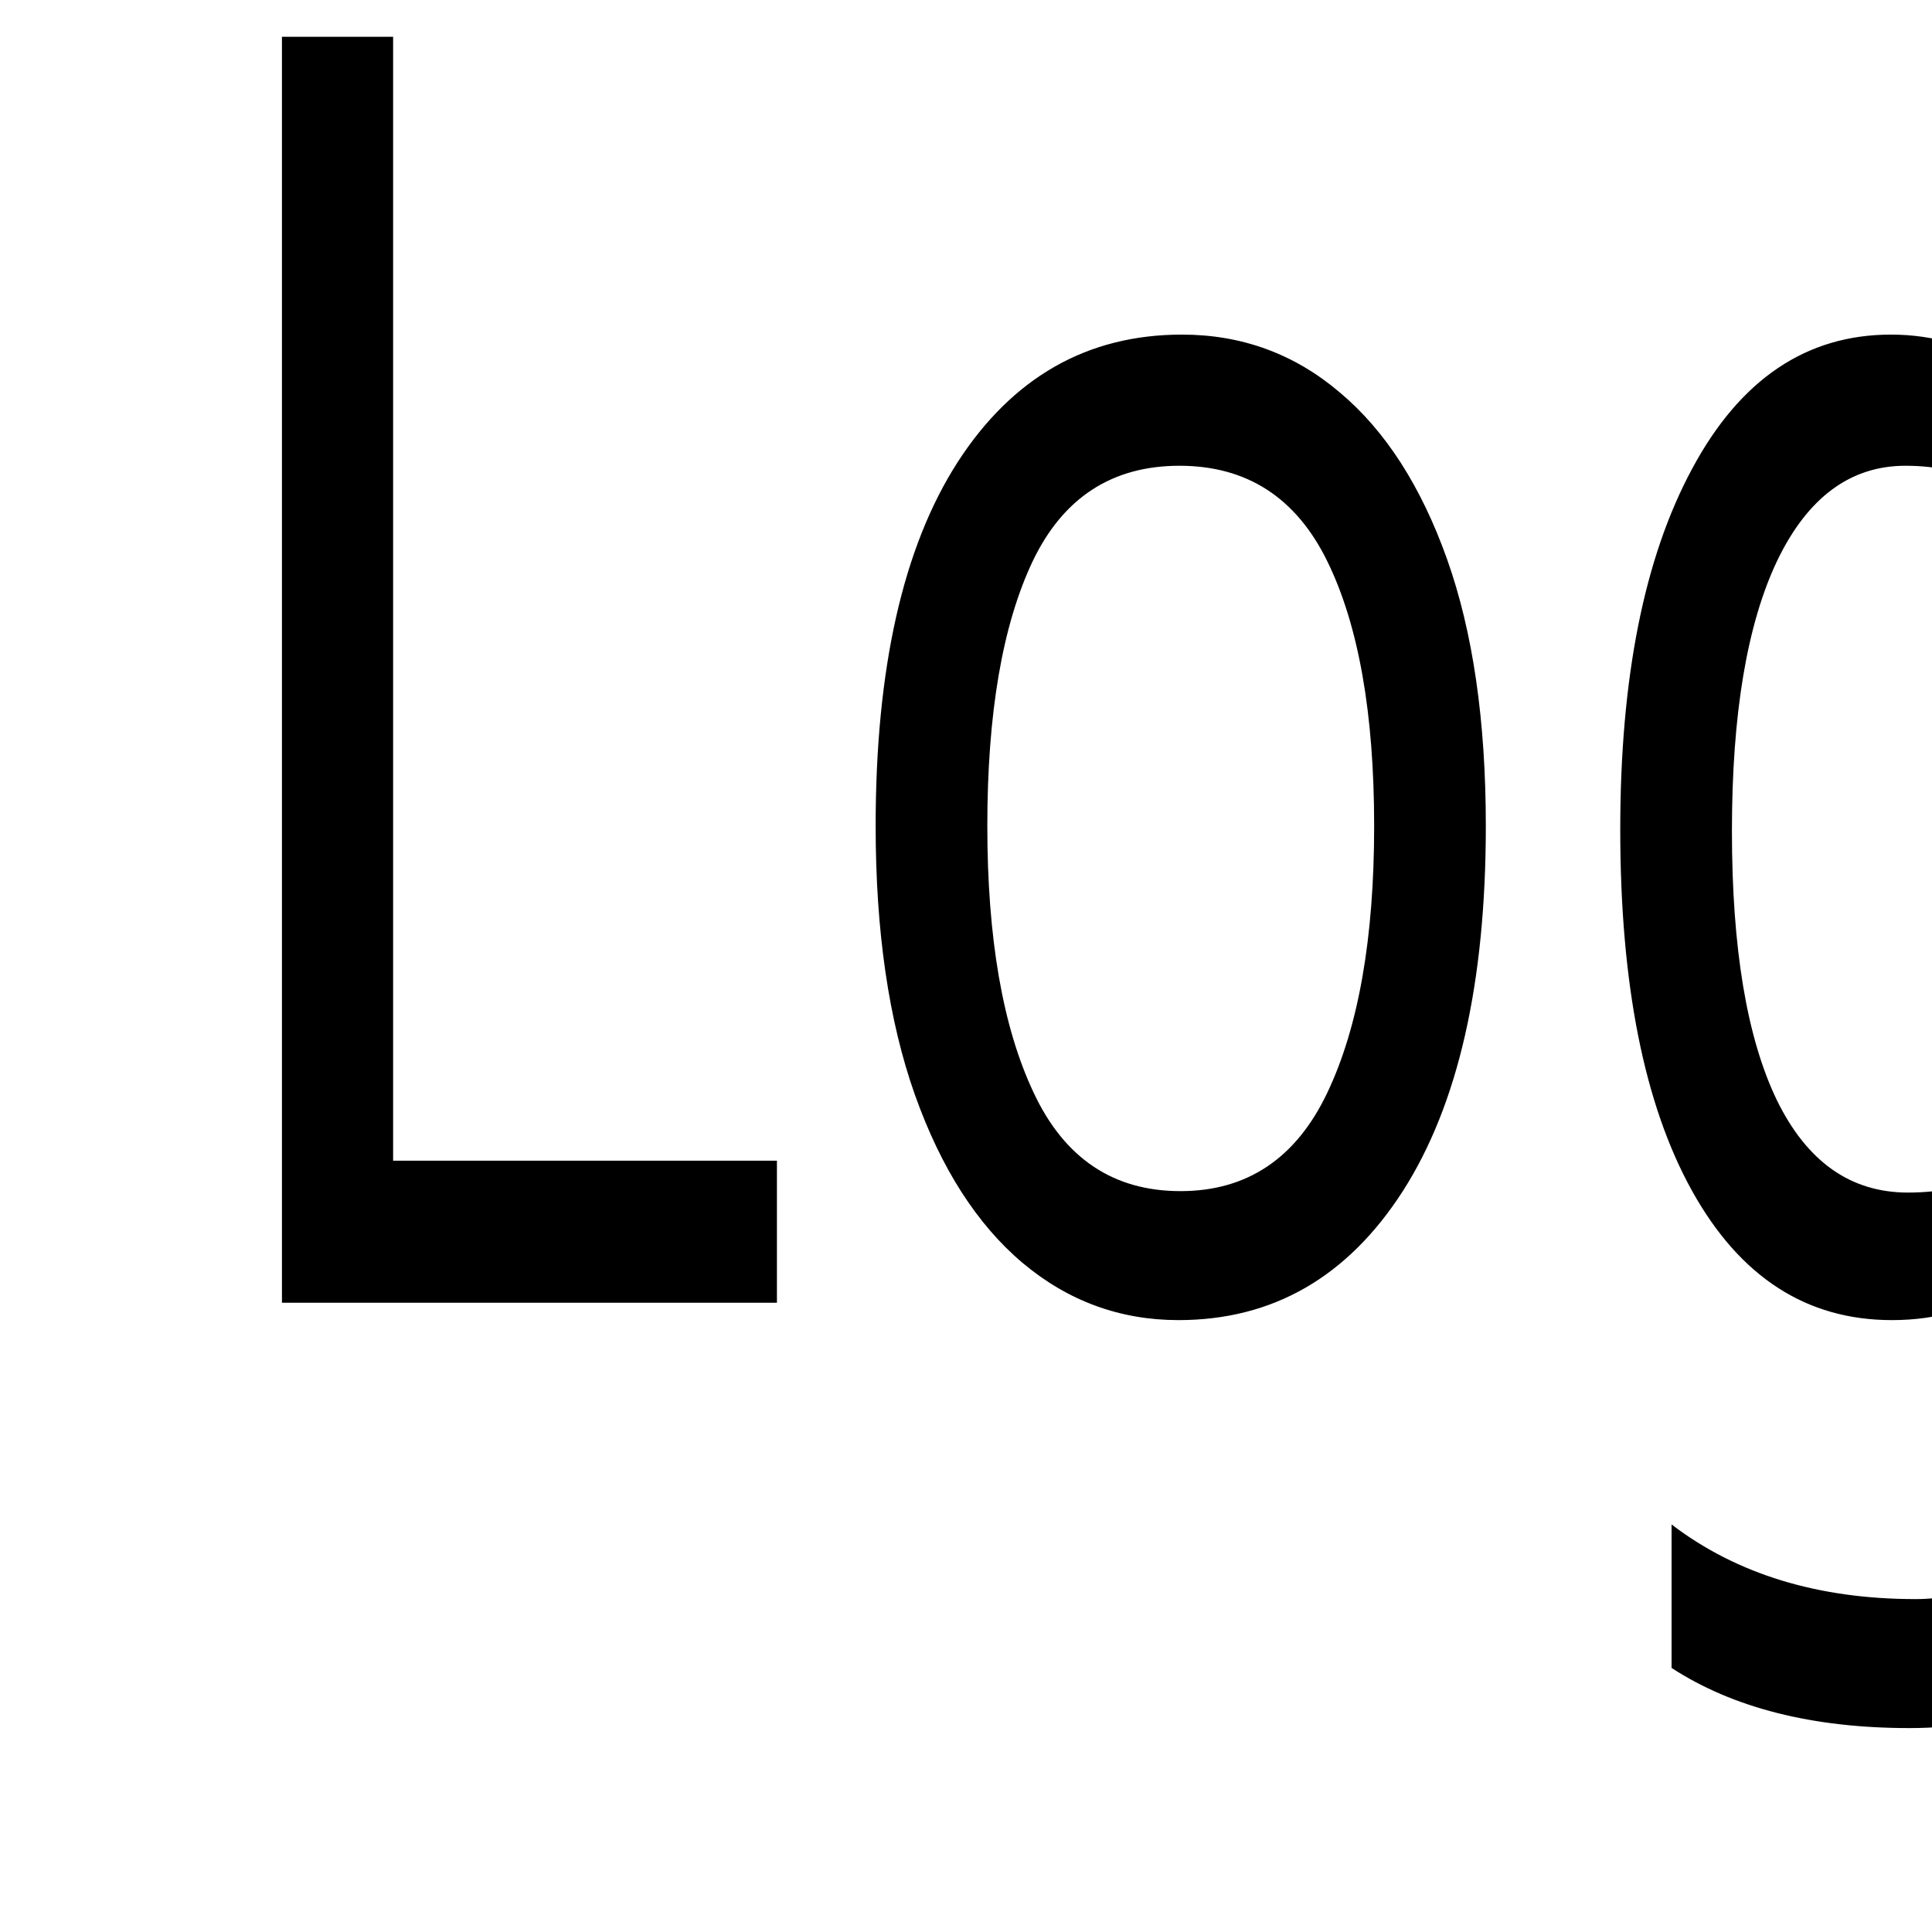
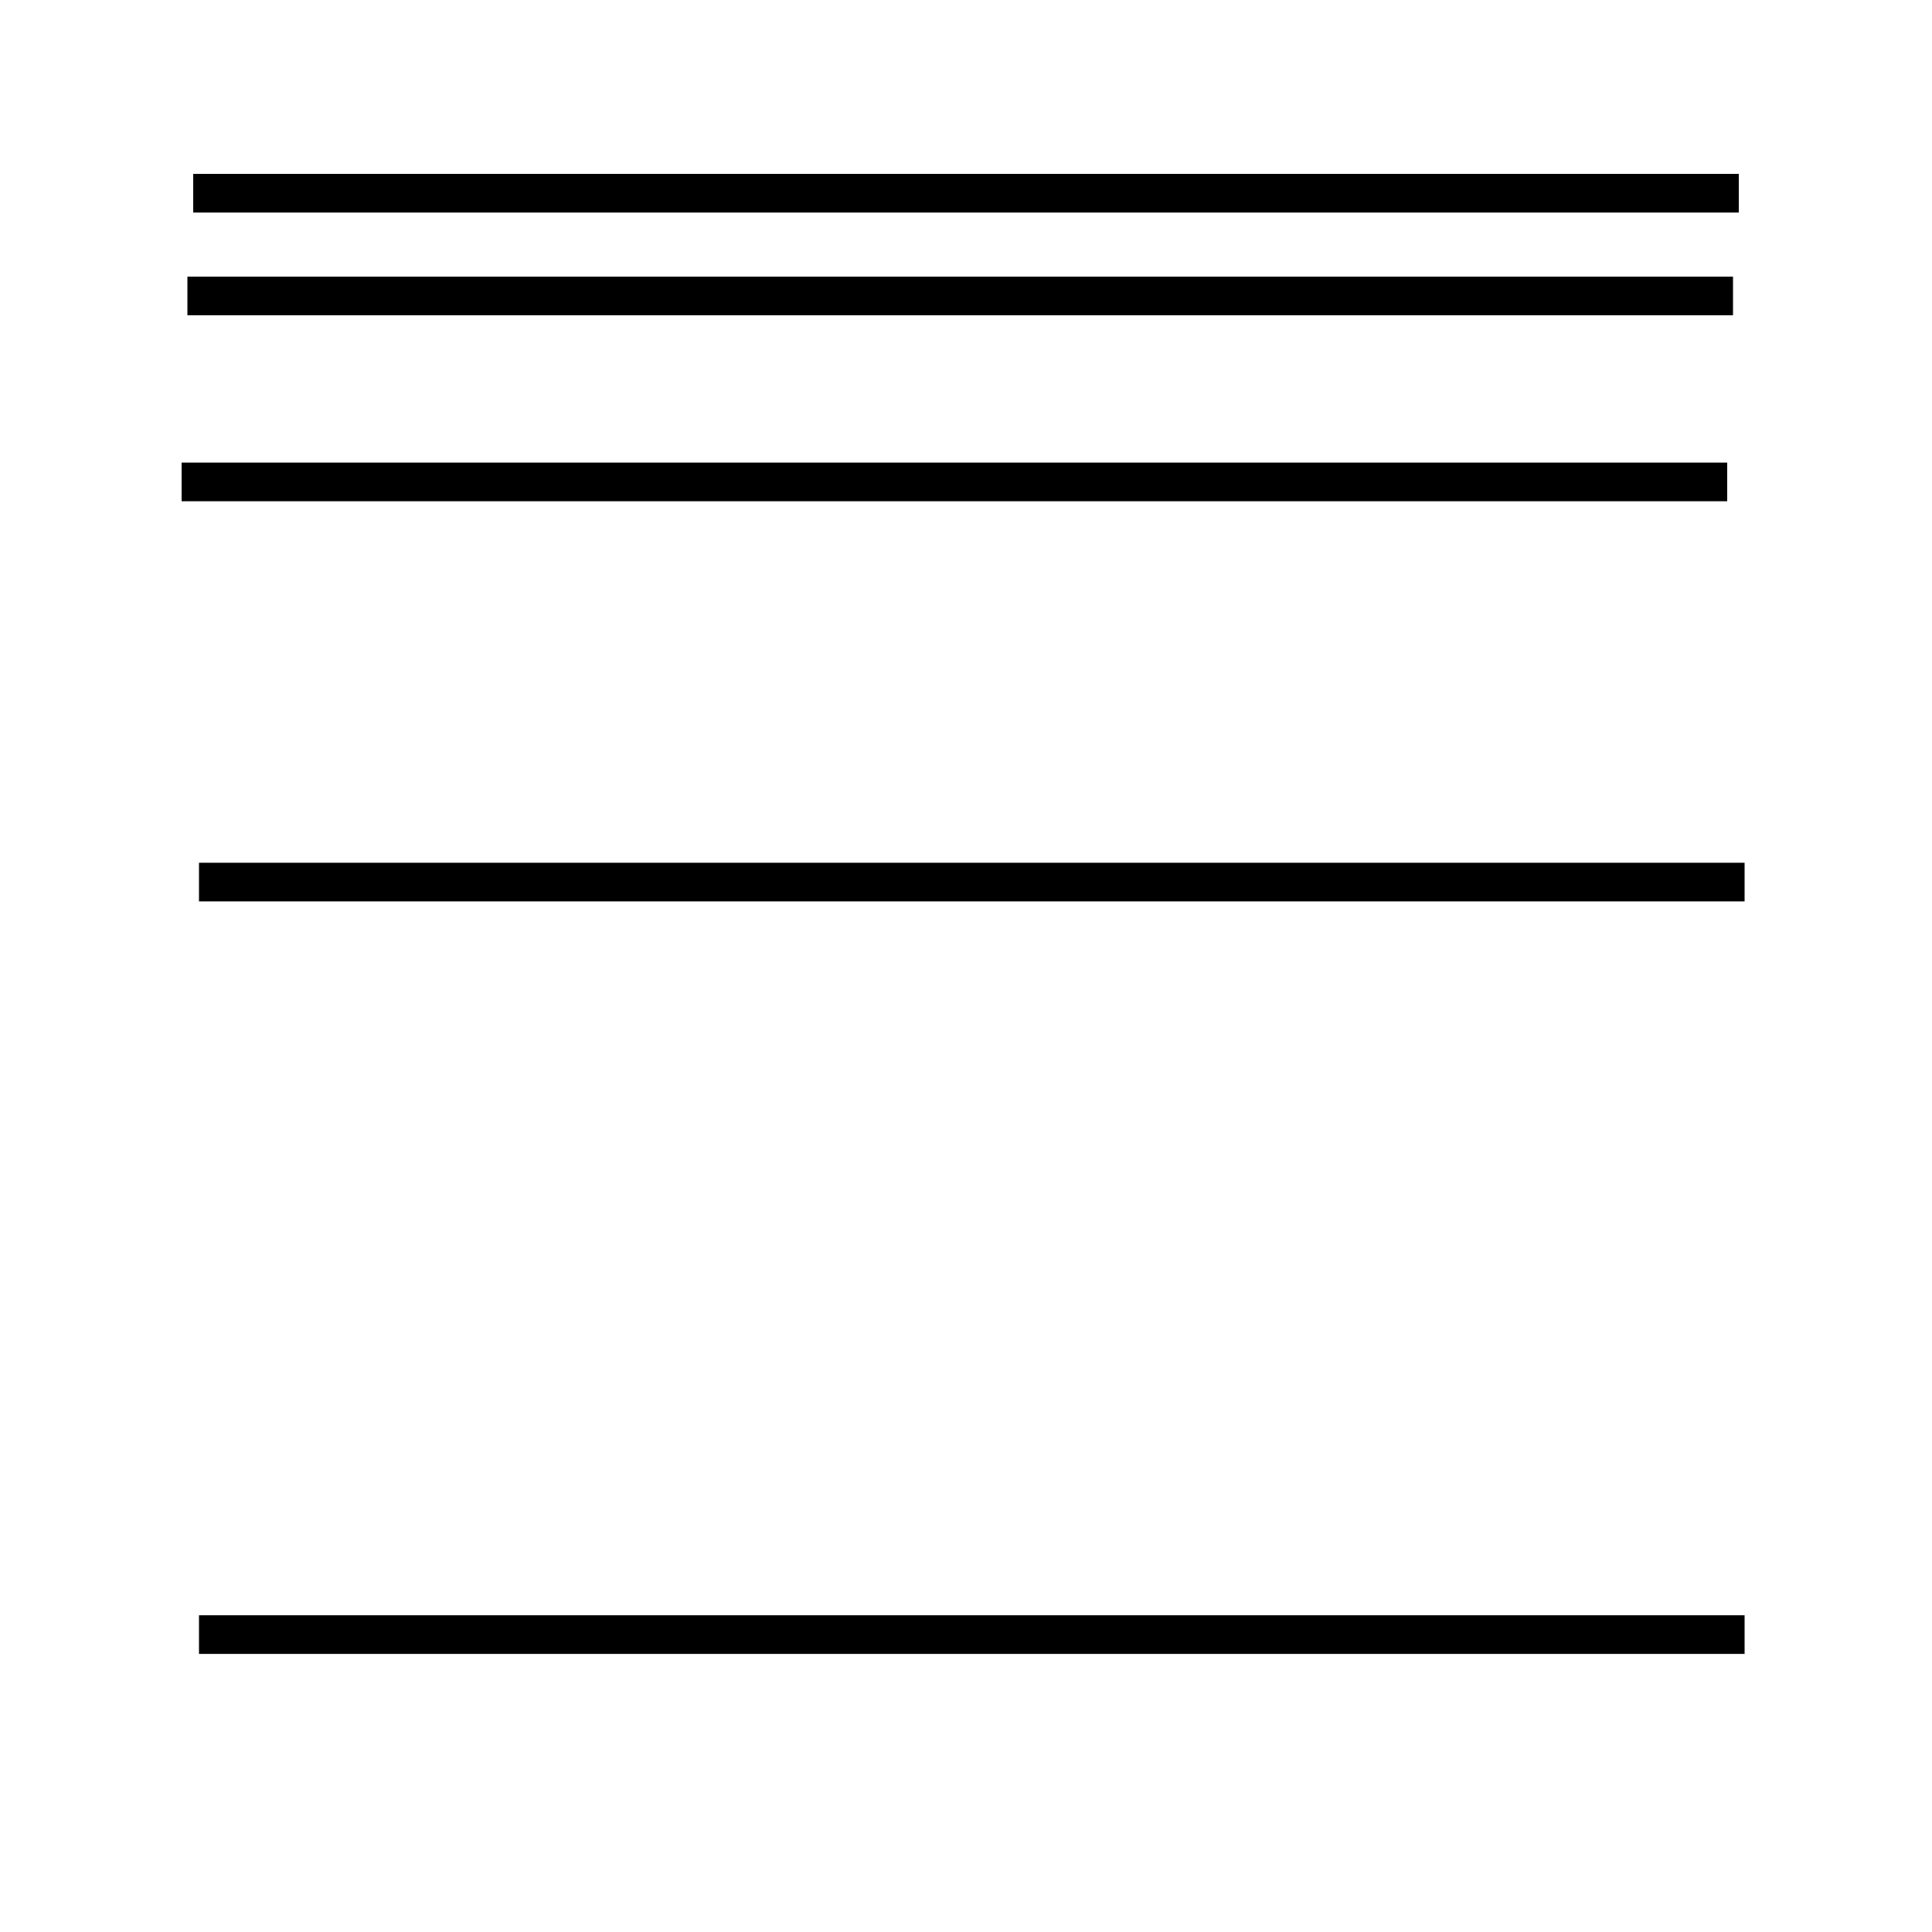
<svg xmlns="http://www.w3.org/2000/svg" version="1.1" id="Layer_1" x="0px" y="0px" viewBox="0 0 50 50" enable-background="new 0 0 50 50" xml:space="preserve">
  <defs id="defs13" />
-   <text xml:space="preserve" style="font-style:normal;font-variant:normal;font-weight:normal;font-stretch:normal;font-size:38.233px;line-height:125%;font-family:'Vladimir Script';-inkscape-font-specification:'Vladimir Script';letter-spacing:0px;word-spacing:0px;fill:#000000;fill-opacity:1;stroke:none;stroke-width:1px;stroke-linecap:butt;stroke-linejoin:miter;stroke-opacity:1" x="5.054" y="28.088" id="text3449" transform="scale(0.8331747,1.200228)">
-     <tspan id="tspan3451" x="5.054" y="28.088">Log</tspan>
-   </text>
+   <path style="fill:none;fill-rule:evenodd;stroke:#000000;stroke-width:1px;stroke-linecap:butt;stroke-linejoin:miter;stroke-opacity:1" d="M 5,5 45,5" id="path3348" />
+   <path style="fill:none;fill-rule:evenodd;stroke:#000000;stroke-width:1px;stroke-linecap:butt;stroke-linejoin:miter;stroke-opacity:1" d="m 4.85,7.659 40,0" id="path3352" />
+   <path style="fill:none;fill-rule:evenodd;stroke:#000000;stroke-width:1px;stroke-linecap:butt;stroke-linejoin:miter;stroke-opacity:1" d="m 44.7,12.472 -40,0" id="path3358" />
+   <path style="fill:none;fill-rule:evenodd;stroke:#000000;stroke-width:1px;stroke-linecap:butt;stroke-linejoin:miter;stroke-opacity:1" d="m 5.15,22.828 40,0" id="path3364" />
+   <path style="fill:none;fill-rule:evenodd;stroke:#000000;stroke-width:1px;stroke-linecap:butt;stroke-linejoin:miter;stroke-opacity:1" d="m 5.15,42.303 40,0" id="path3364-3" />
</svg>
